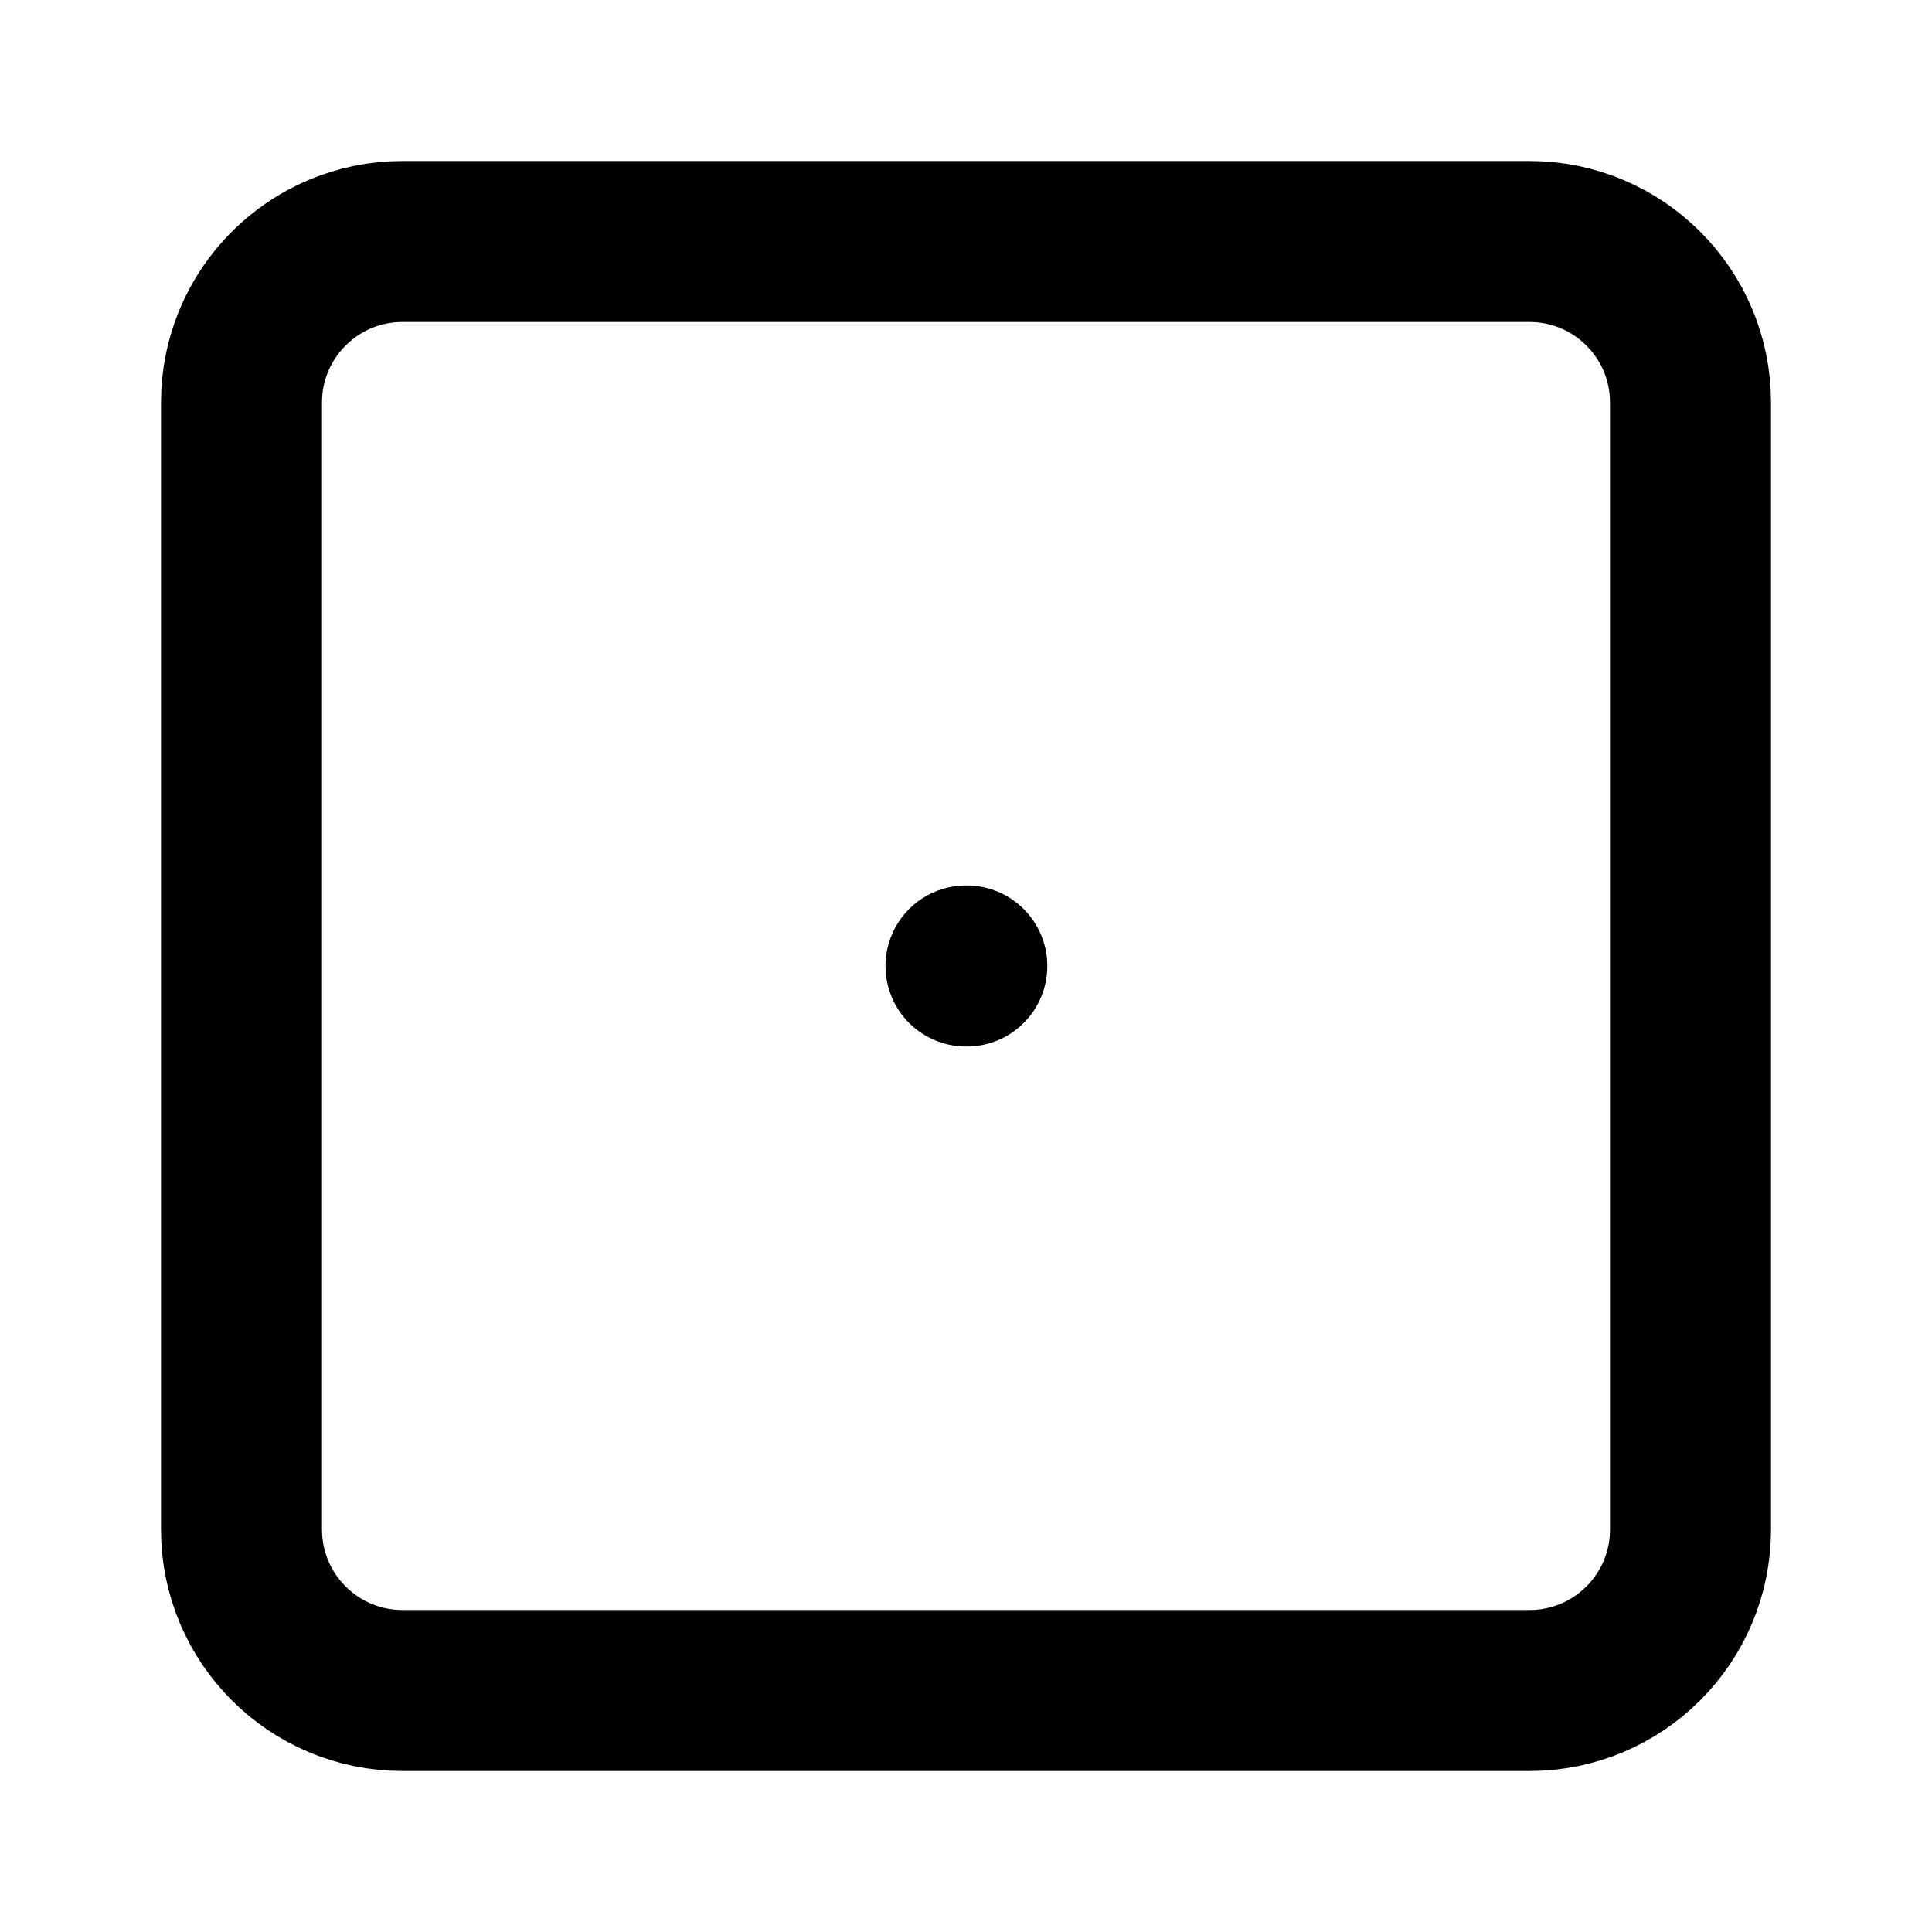
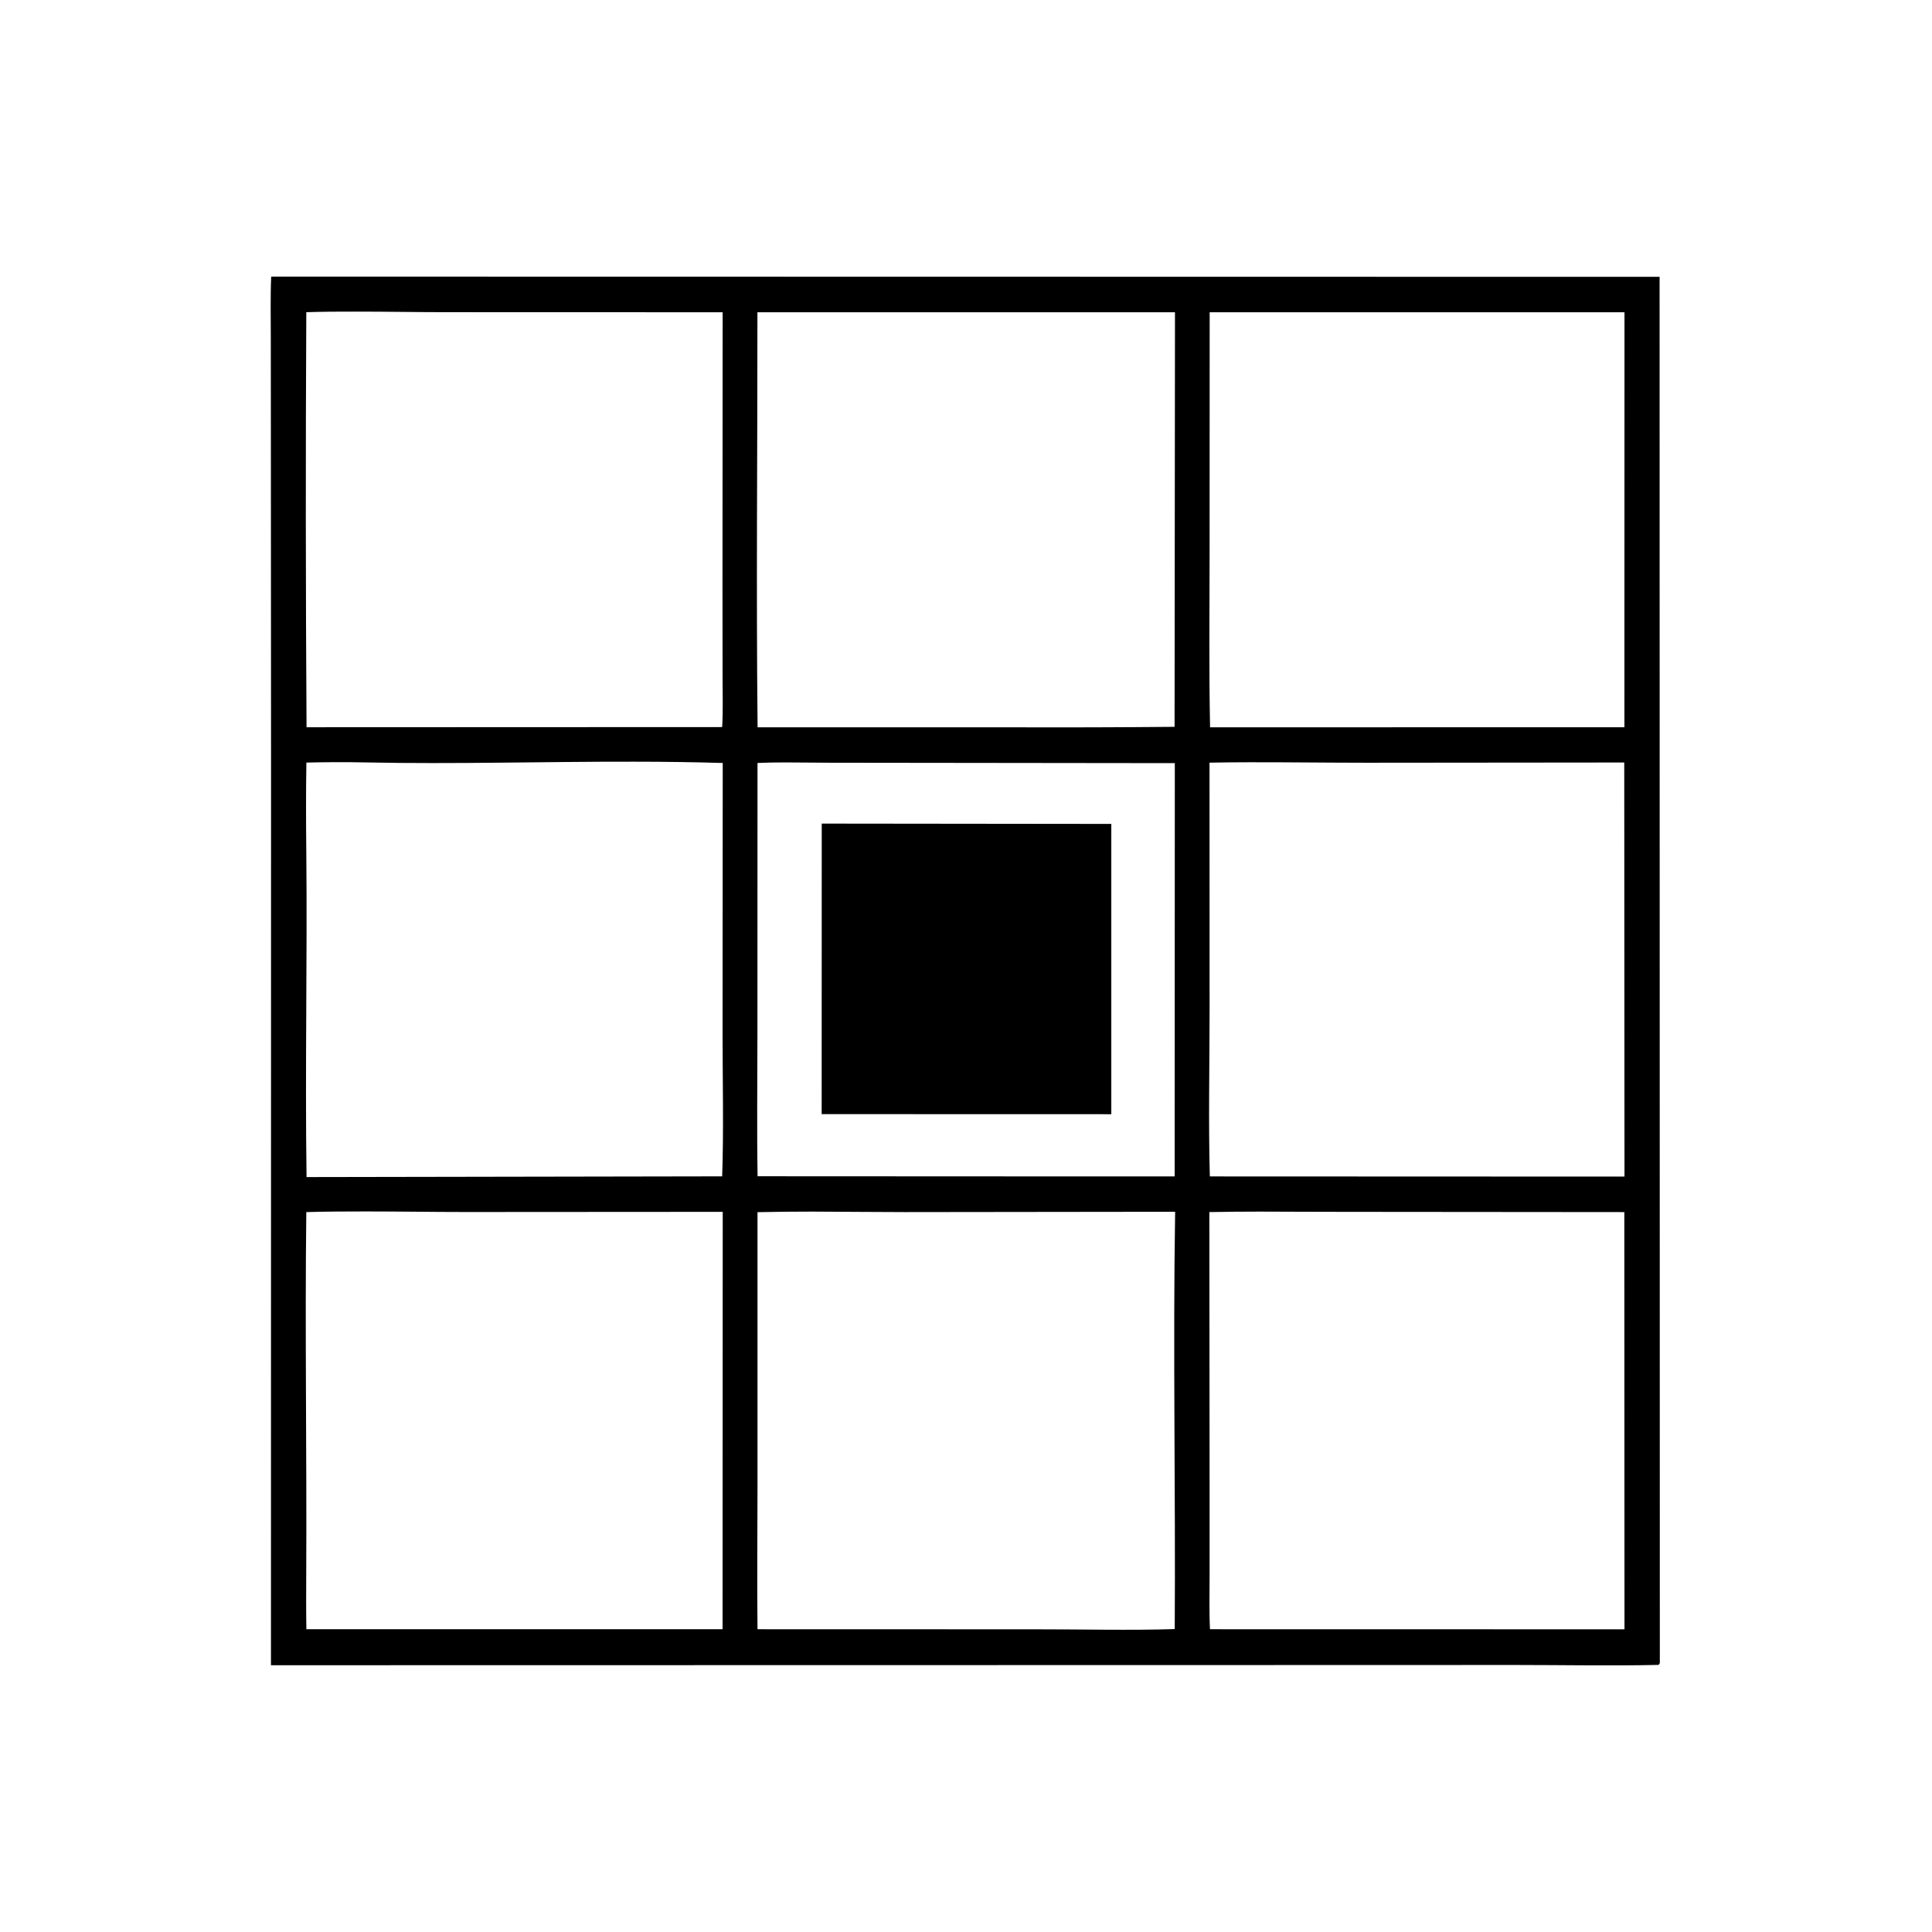
- <svg xmlns="http://www.w3.org/2000/svg" width="24" height="24" viewBox="0 0 24 24" fill="none" stroke="currentColor" stroke-width="2" stroke-linecap="round" stroke-linejoin="round" class="lucide lucide-dice1-icon lucide-dice-1">
-   <rect width="18" height="18" x="3" y="3" rx="2" ry="2" />
-   <path d="M12 12h.01" />
+ <svg xmlns="http://www.w3.org/2000/svg" viewBox="0 0 24 24" fill="currentColor">
+   <path d="M10.092,15.051C9.861,15.051,9.632,15.053,9.41,15.058L9.41,18.461C9.41,19.051,9.403,19.651,9.41,20.239L12.868,20.24C13.424,20.239 14.044,20.255 14.593,20.237 14.604,18.516 14.57,16.77 14.598,15.053L11.241,15.057C10.869,15.057,10.478,15.052,10.092,15.051z M15.652,15.051C15.438,15.051,15.227,15.053,15.023,15.057L15.026,18.447 15.026,19.583C15.026,19.785,15.02,20.04,15.031,20.239L20.18,20.24 20.178,15.057 16.71,15.054C16.368,15.055,16.007,15.051,15.652,15.051z M4.541,15.049C4.29,15.049 4.042,15.05 3.805,15.057 3.787,16.558 3.812,18.063 3.804,19.564 3.803,19.788 3.802,20.016 3.806,20.239L8.976,20.239 8.978,15.054 5.783,15.056C5.386,15.056,4.959,15.049,4.541,15.049z M9.745,9.471C9.627,9.471,9.513,9.473,9.41,9.478L9.409,12.842C9.409,13.424,9.401,14.034,9.411,14.612L13.682,14.614 14.592,14.614 14.594,9.48 10.323,9.475C10.148,9.475,9.942,9.471,9.745,9.471z M15.512,9.469C15.349,9.469,15.186,9.471,15.025,9.474L15.026,12.535C15.026,13.21,15.01,13.944,15.029,14.614L20.18,14.616 20.177,9.472 16.988,9.475C16.503,9.475,16.003,9.468,15.512,9.469z M7.871,9.462C6.76,9.46 5.64,9.494 4.535,9.471 4.298,9.466 4.043,9.467 3.806,9.473 3.8,9.845 3.801,10.223 3.805,10.595 3.818,11.936 3.789,13.281 3.808,14.622L8.971,14.613C8.991,14.058,8.976,13.403,8.976,12.843L8.978,9.478C8.61,9.467,8.241,9.462,7.871,9.462z M15.027,3.879L15.026,6.893C15.026,7.599,15.017,8.331,15.032,9.035L20.179,9.034 20.18,3.879 15.027,3.879z M14.596,3.879L9.409,3.879C9.41,5.589,9.393,7.328,9.411,9.035L12.608,9.035C13.269,9.037,13.93,9.035,14.591,9.029L14.596,3.879z M4.442,3.871C4.221,3.87 4.005,3.872 3.805,3.878 3.796,5.597 3.797,7.315 3.808,9.034L8.971,9.032C8.983,8.841,8.976,8.587,8.976,8.393L8.975,7.267 8.977,3.879 5.528,3.878C5.189,3.878,4.809,3.871,4.442,3.871z M3.369,3.436L20.616,3.439 20.619,20.651C20.615,20.673 20.62,20.662 20.602,20.682 20.024,20.695 19.411,20.683 18.829,20.683L15.298,20.684 3.366,20.686 3.367,9.464 3.365,5.498 3.364,4.199C3.364,3.957,3.358,3.676,3.369,3.436z" />
+   <path d="M10.208,10.231L13.805,10.235 13.805,13.841 10.207,13.84 10.208,10.231z" data-oe-role="accent" data-oe-accent-role="ActionBlue" />
</svg>
